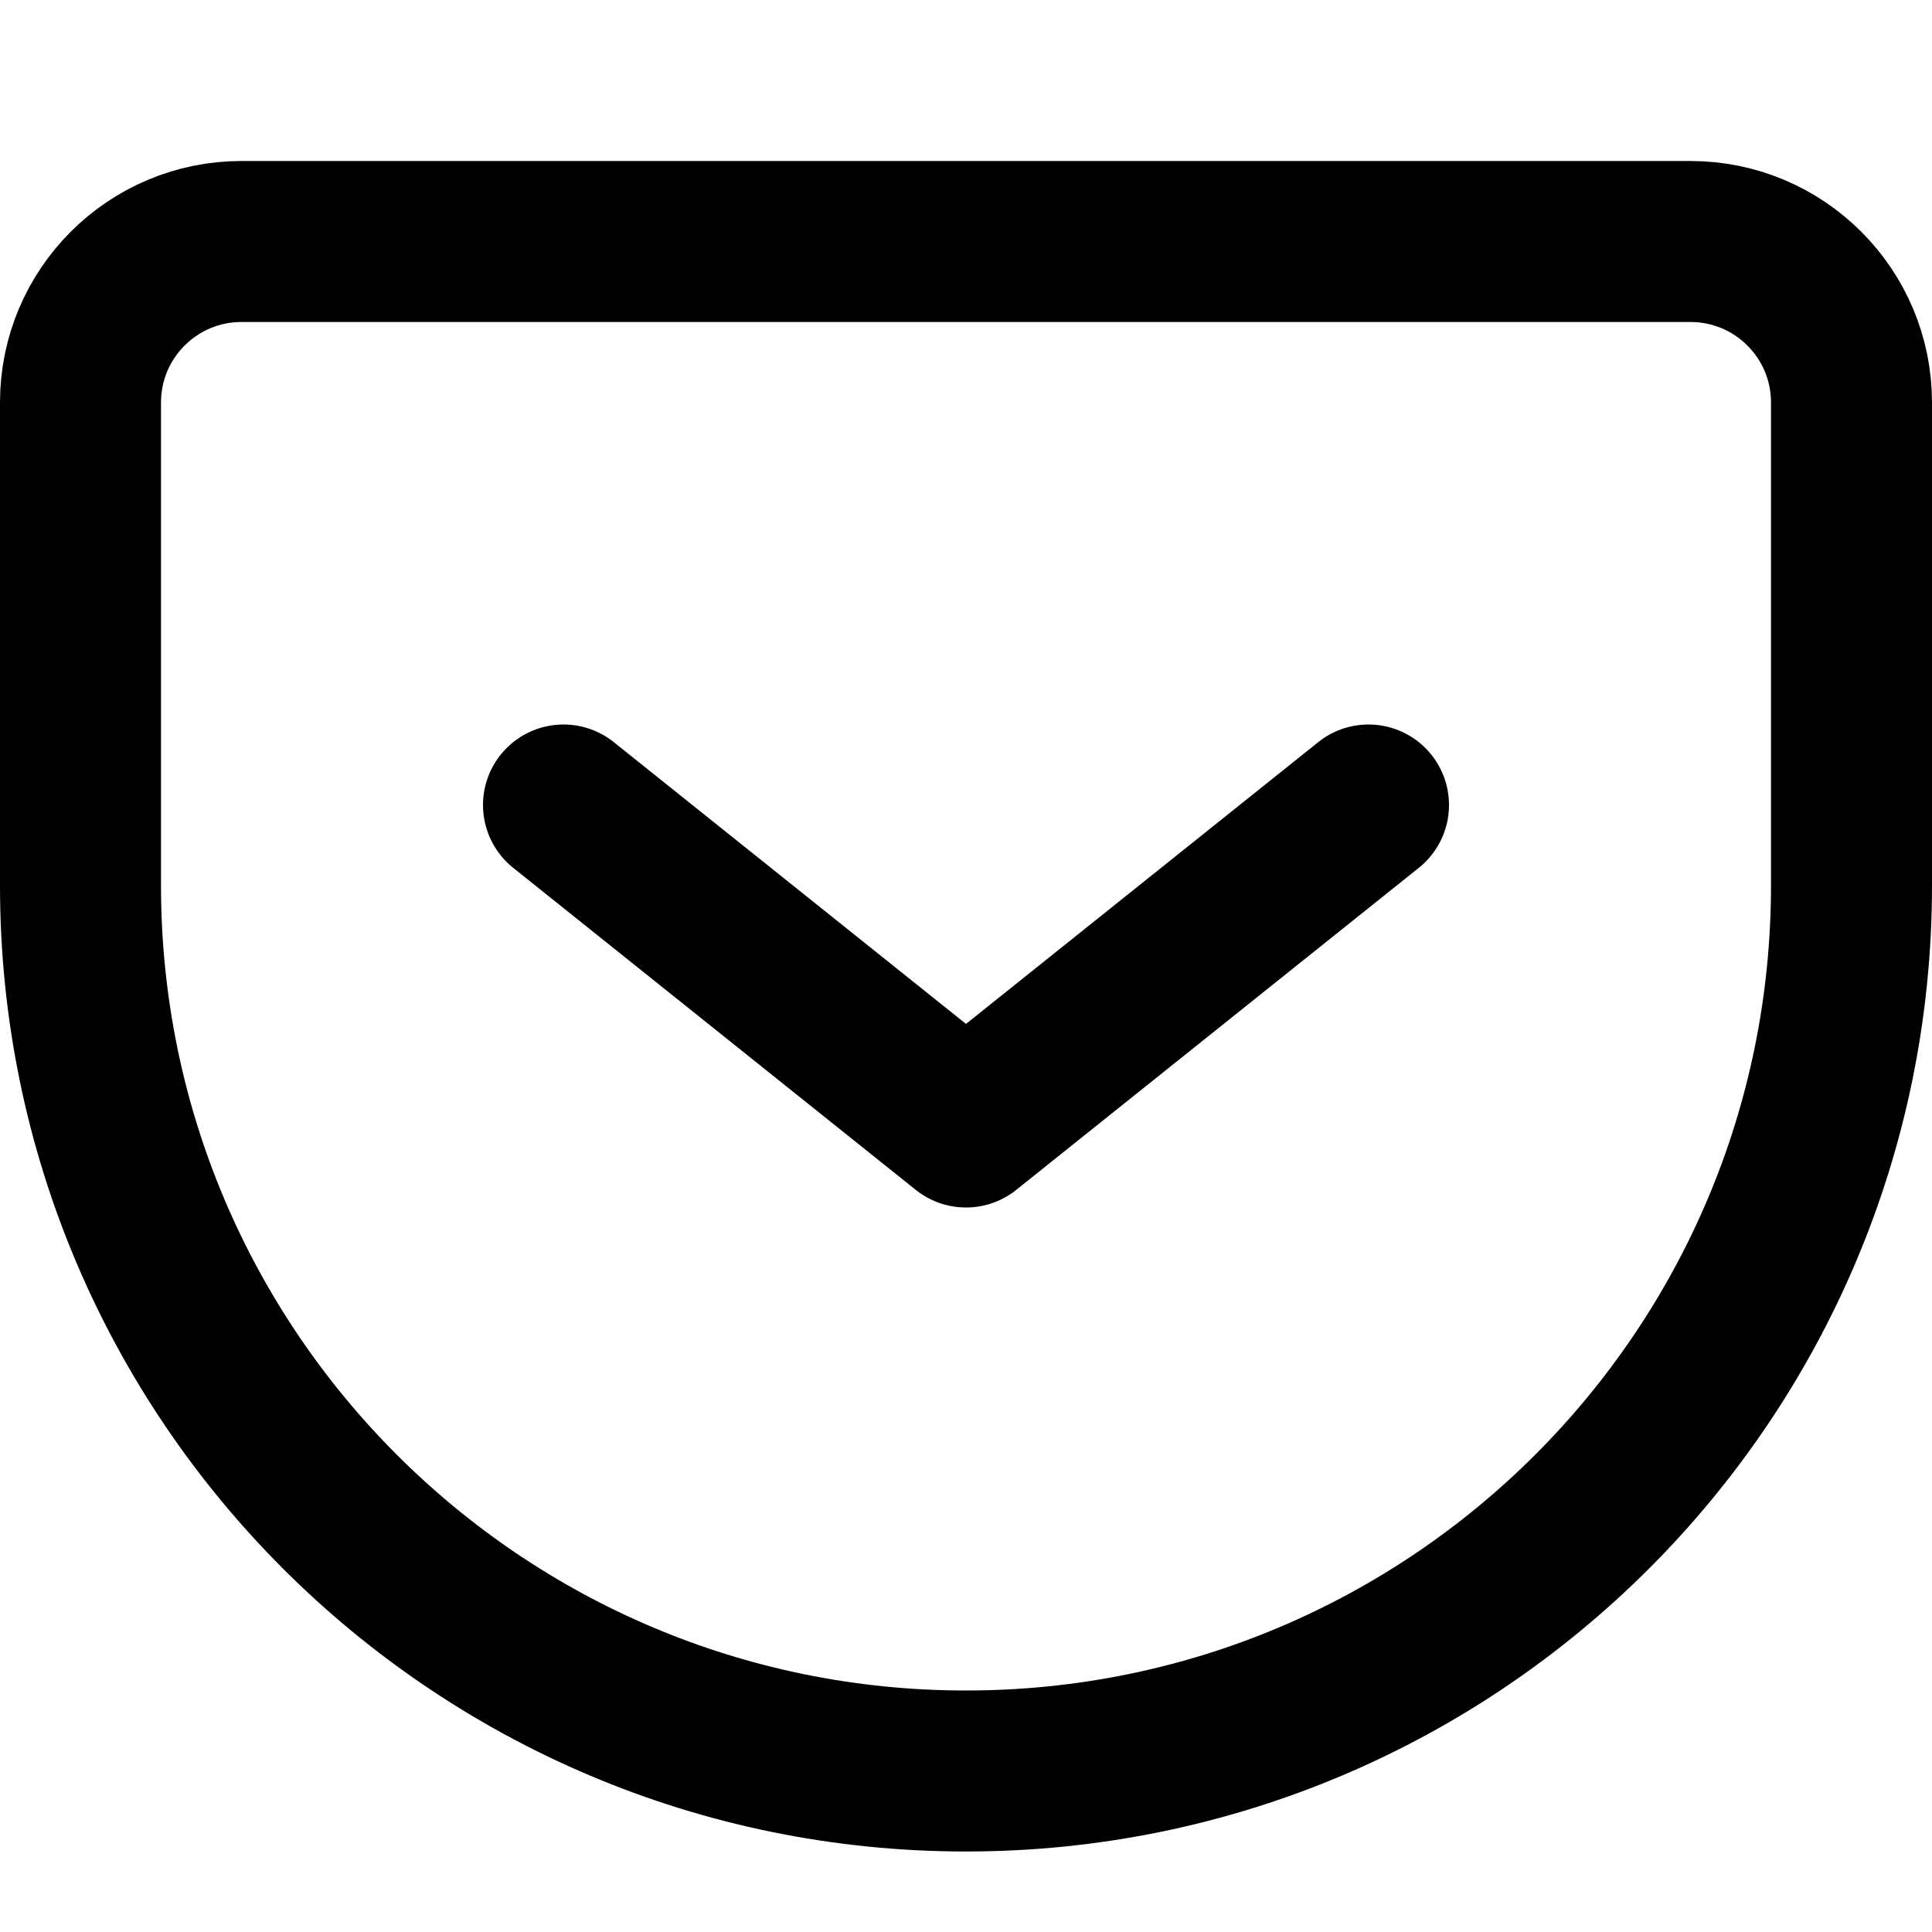
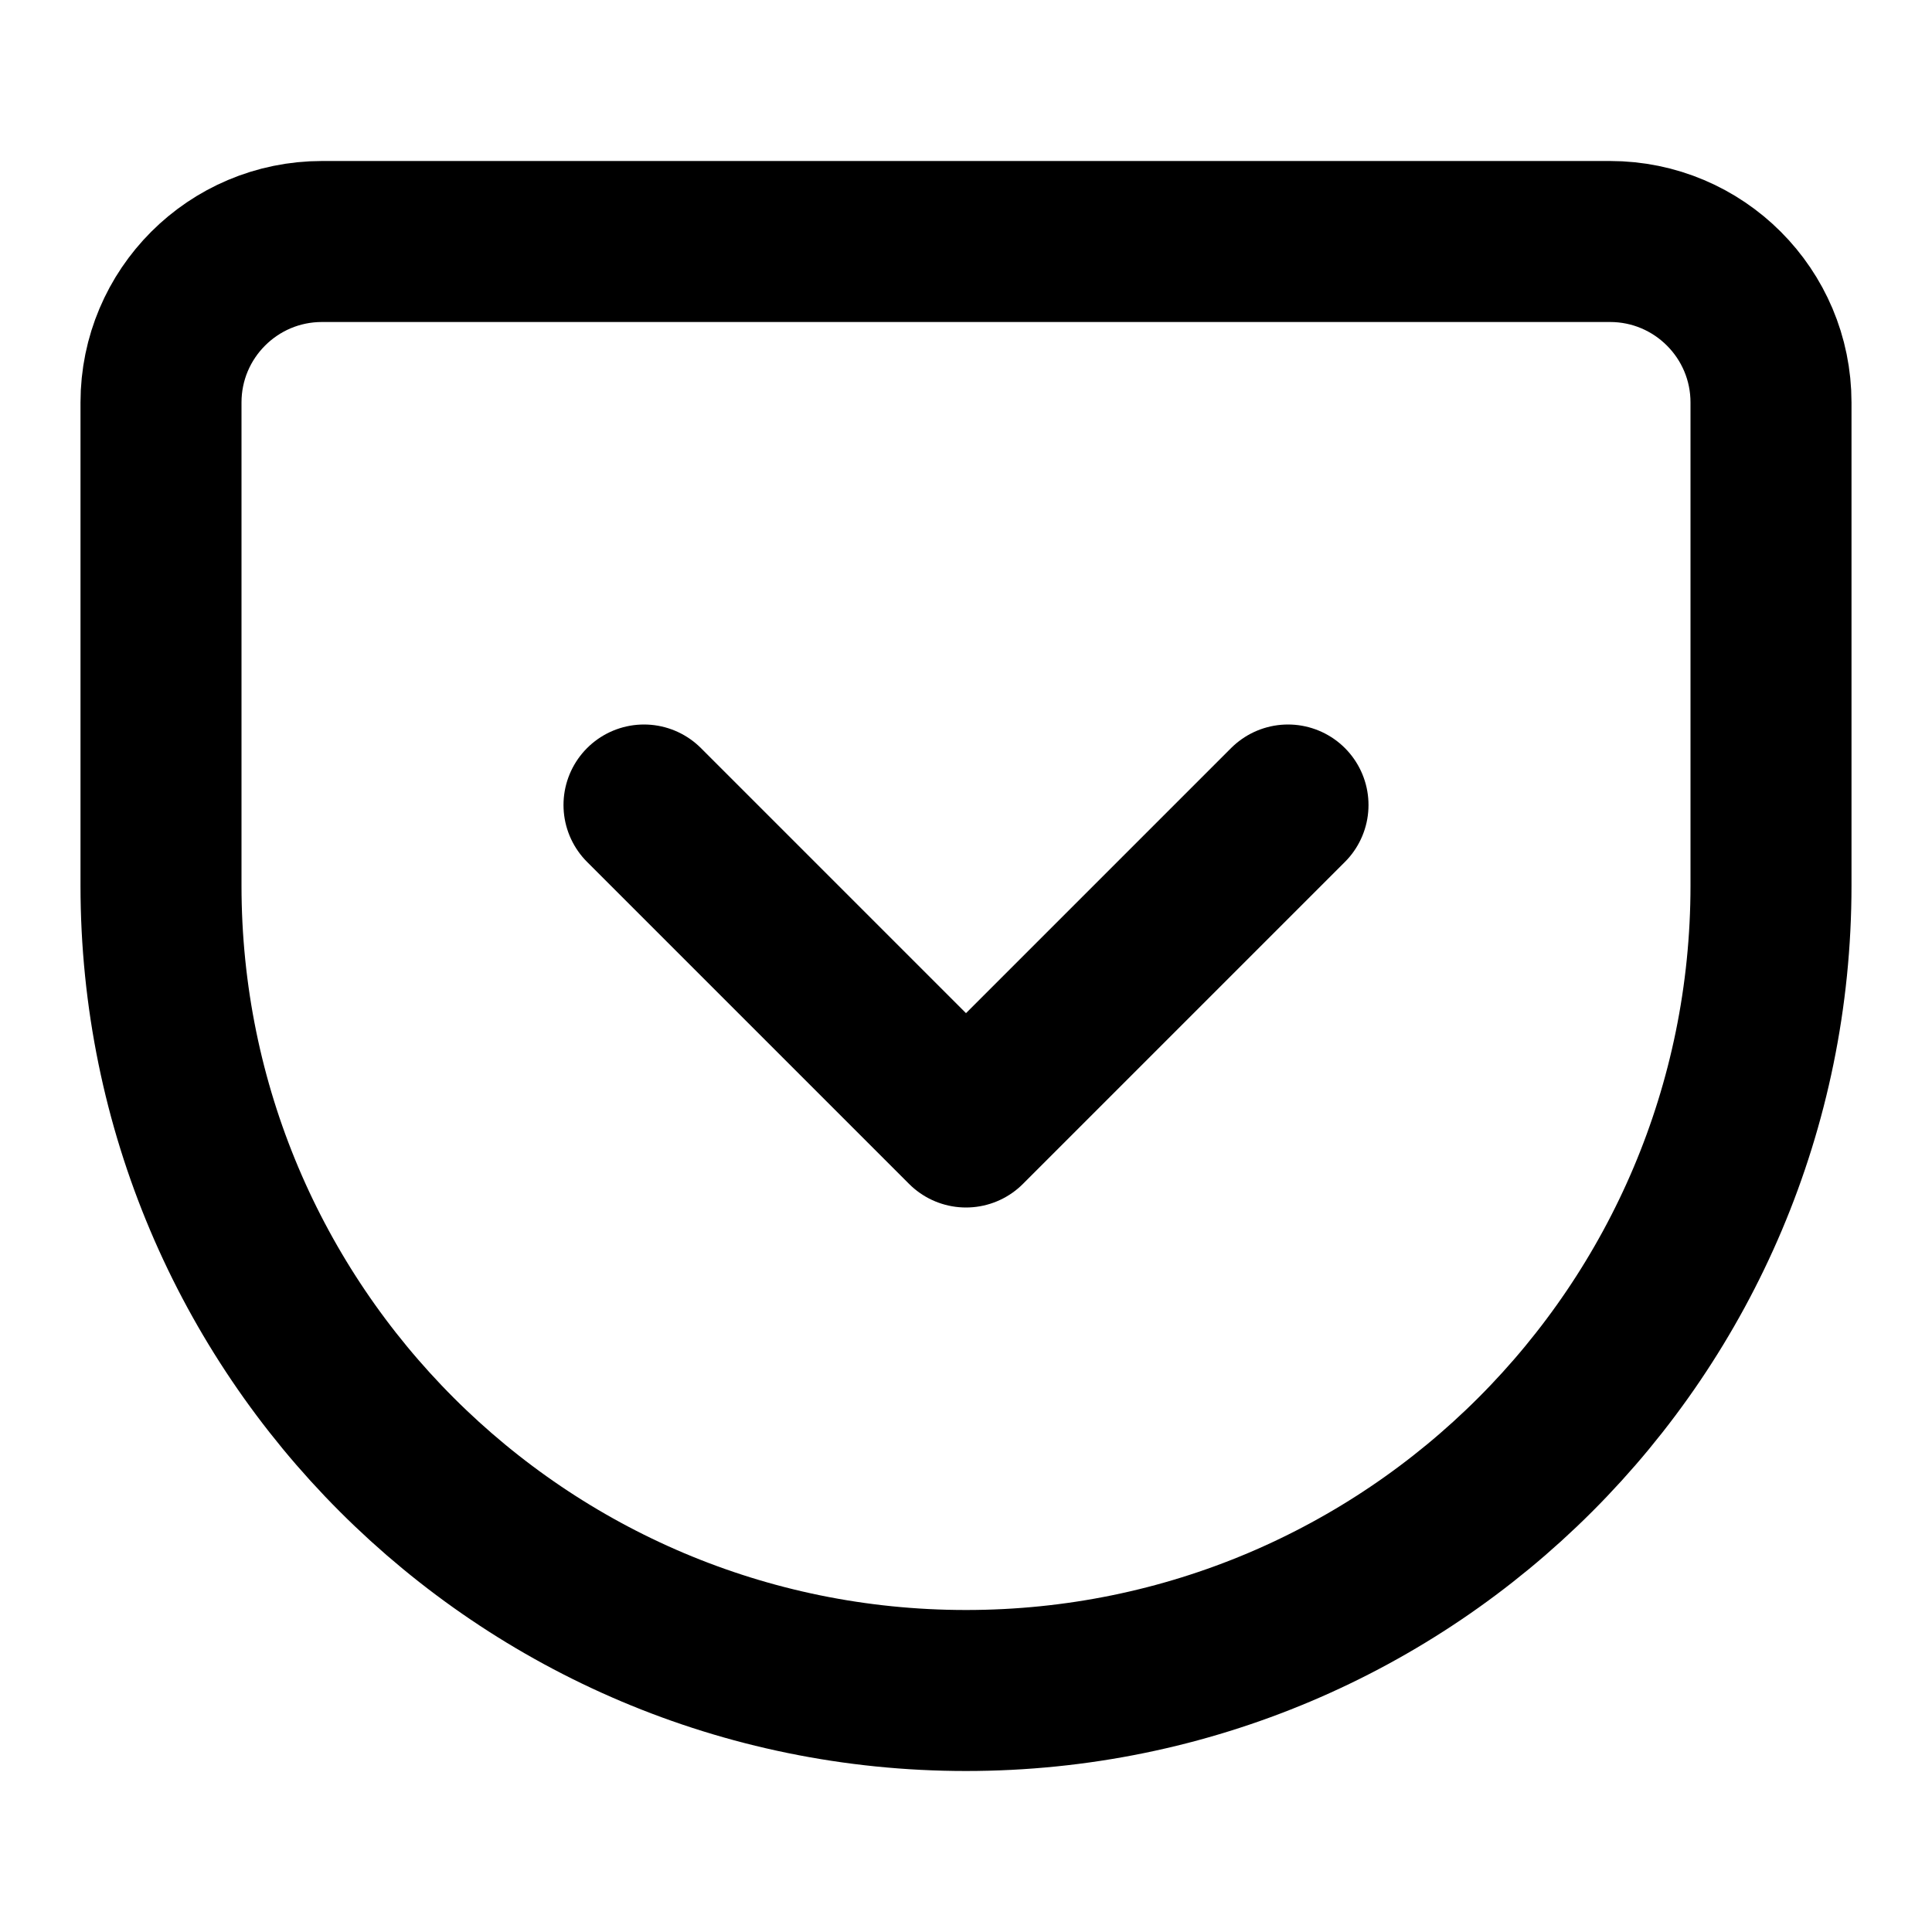
<svg xmlns="http://www.w3.org/2000/svg" class="i i-get-pocket" viewBox="0 0 24 24" fill="none" stroke="currentColor" stroke-width="2" stroke-linecap="round" stroke-linejoin="round">
-   <path d="M21 3a2 2 0 0 1 2 2v6a9 9 0 0 1-22 0V5a2 2 0 0 1 2-2ZM7 10l5 4 5-4" />
+   <path d="m8 10 4 4 4-4m4-7a2 2 0 012 2v6a1 1 0 01-20 0V5a2 2 0 012-2Z" />
</svg>
